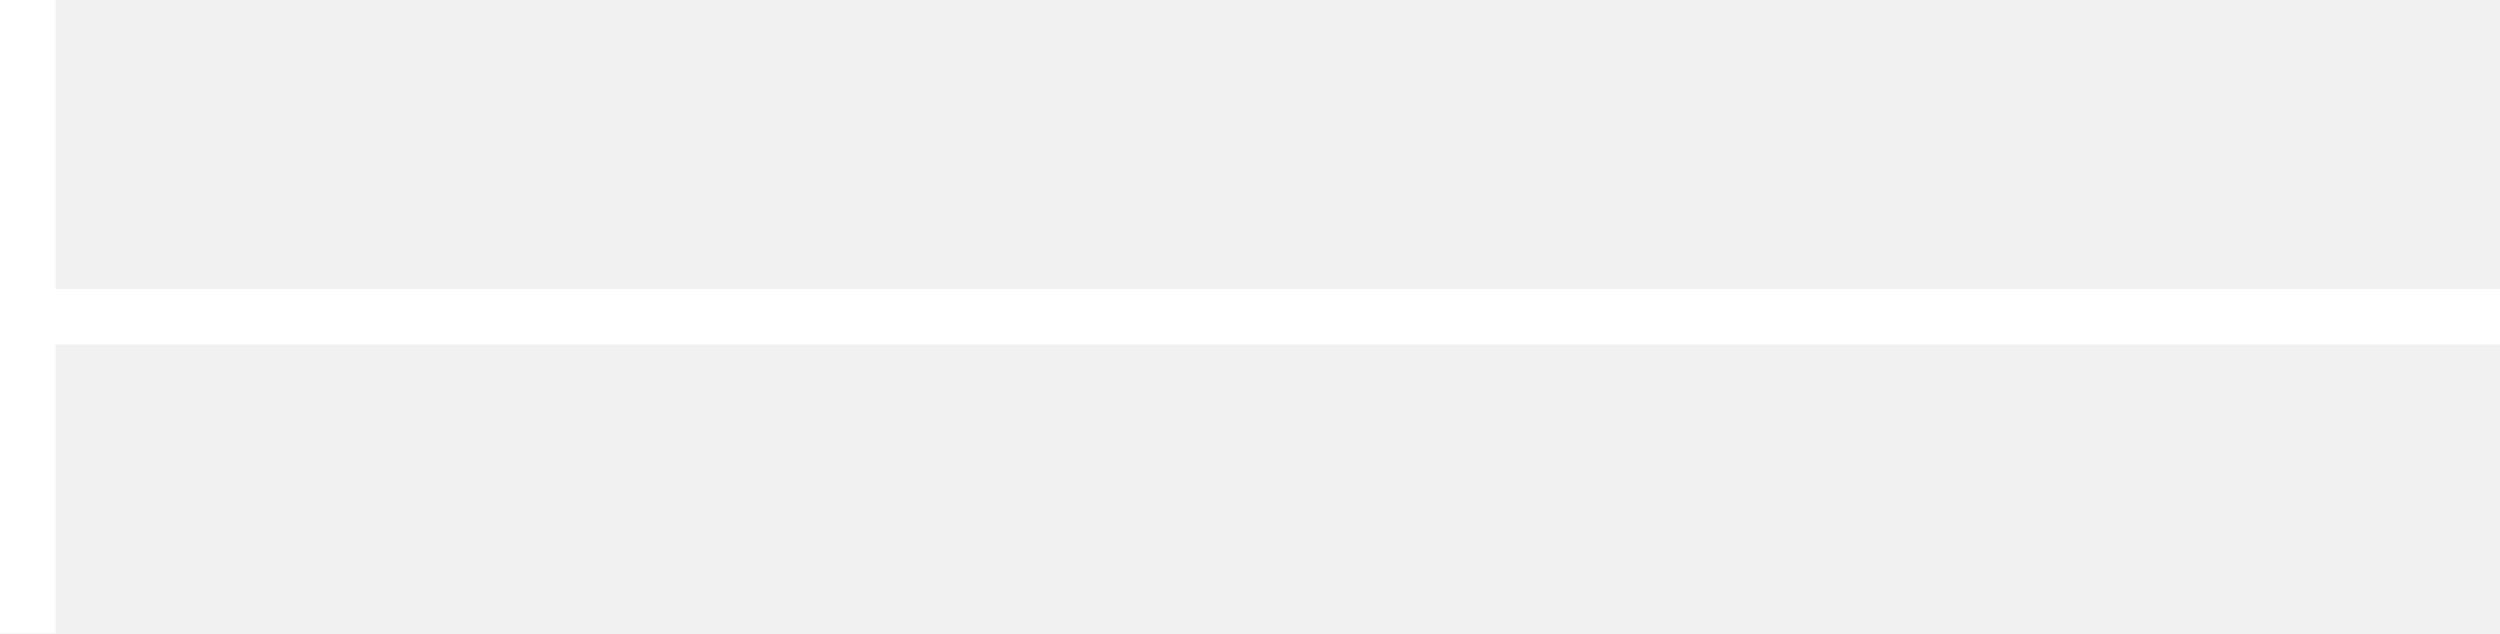
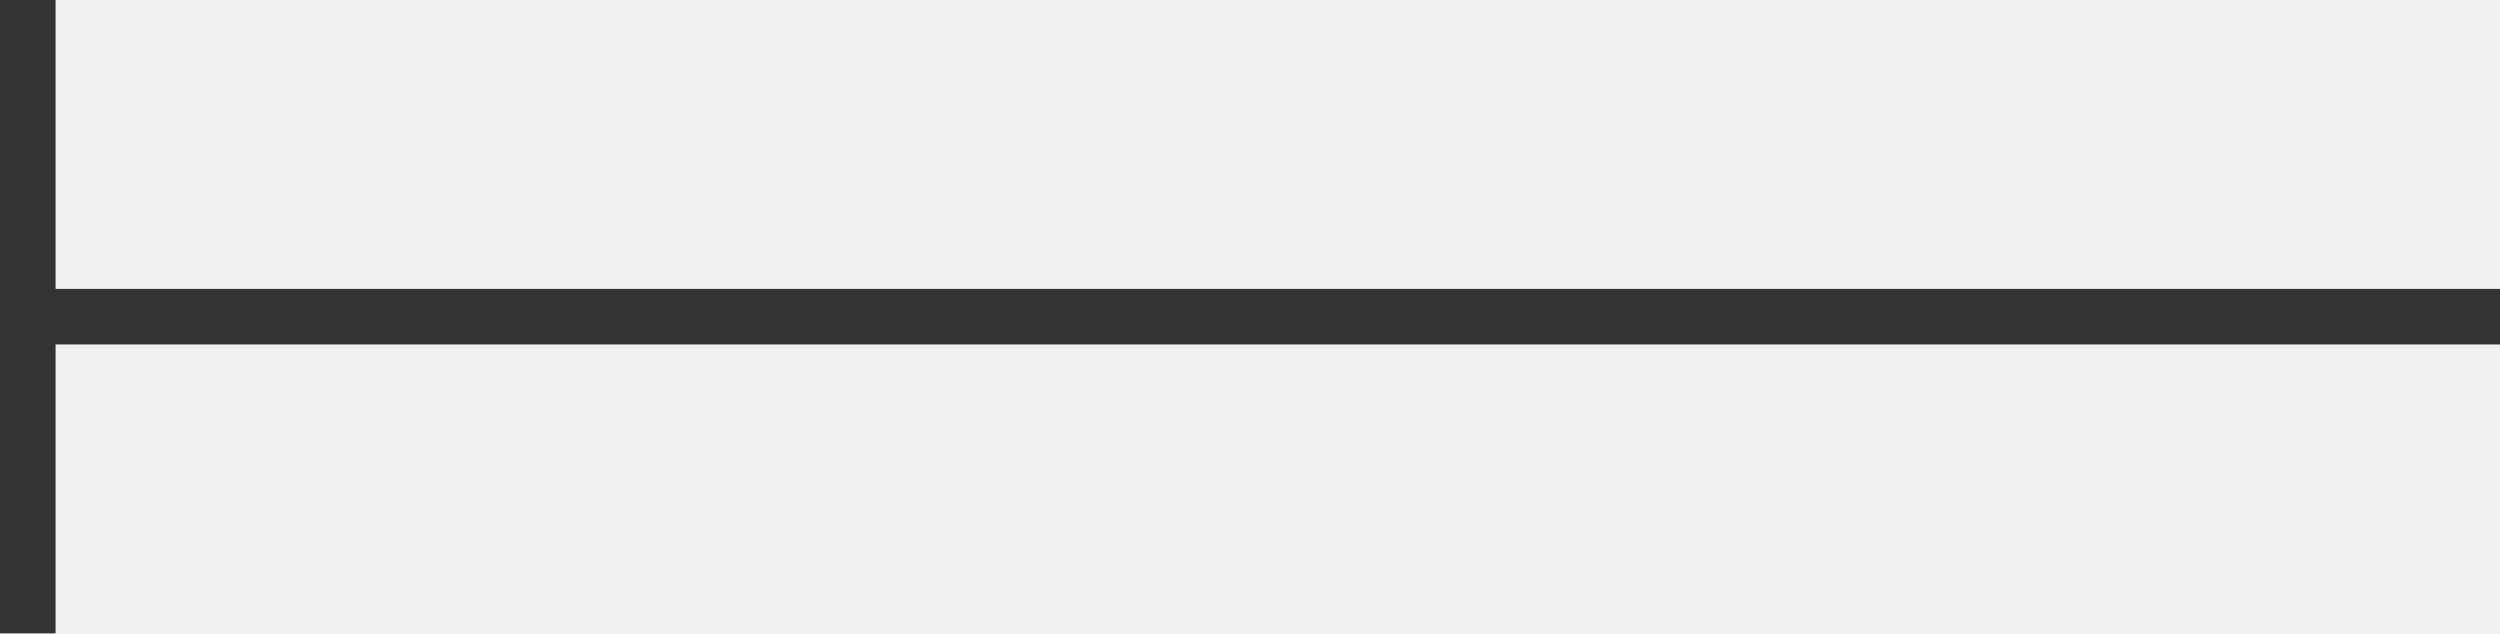
<svg xmlns="http://www.w3.org/2000/svg" viewBox="0 0 450 114">
  <defs>
-     <style>.cls-1{fill:none;stroke:#fff;stroke-miterlimit:10;stroke-width:10px;}</style>
+     <style>.cls-1{fill:none;stroke:#333;stroke-miterlimit:10;stroke-width:10px;}</style>
  </defs>
  <g id="Layer_2" data-name="Layer 2">
    <g id="Maquette_Design" data-name="Maquette Design">
-       <g id="Profil_cours" data-name="Profil cours">
-         <g id="Header_copy" data-name="Header copy">
+       <g id="Grille_de_cheminement" data-name="Grille de cheminement">
+         <g id="Header">
          <line class="cls-1" x1="5" y1="57" x2="450" y2="57" />
          <line class="cls-1" x1="5" x2="5" y2="114" />
        </g>
      </g>
    </g>
  </g>
</svg>
